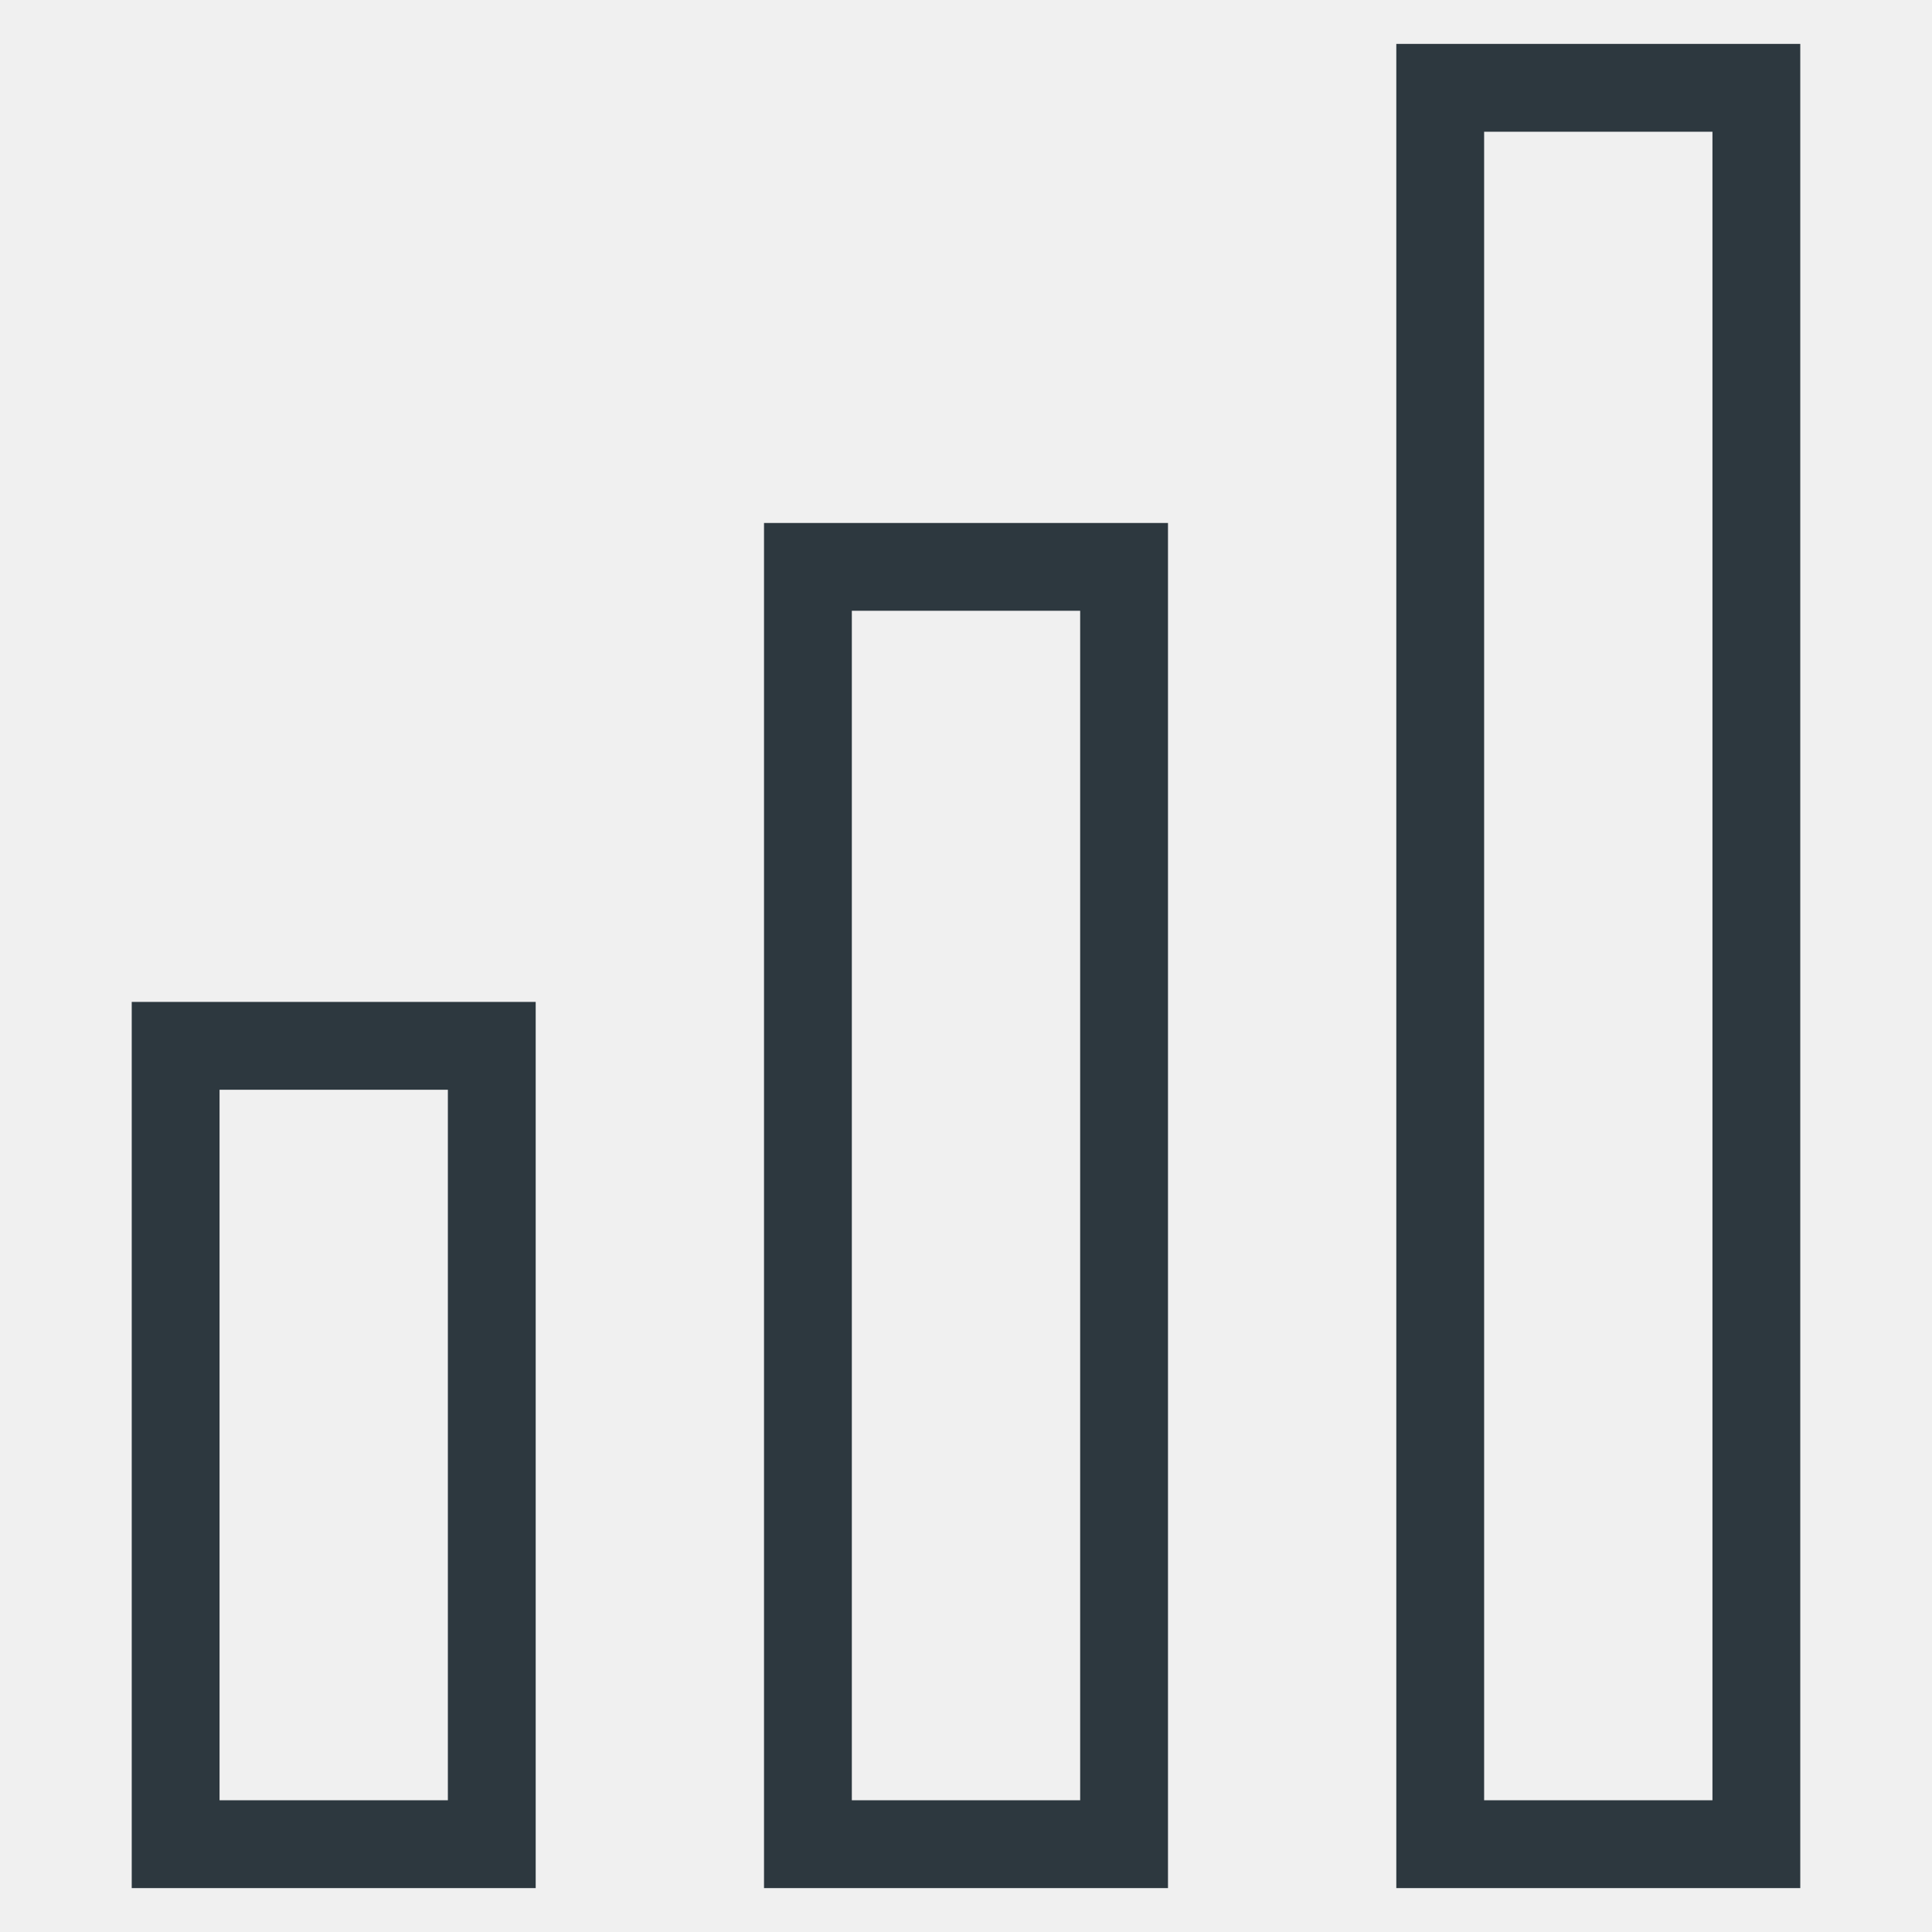
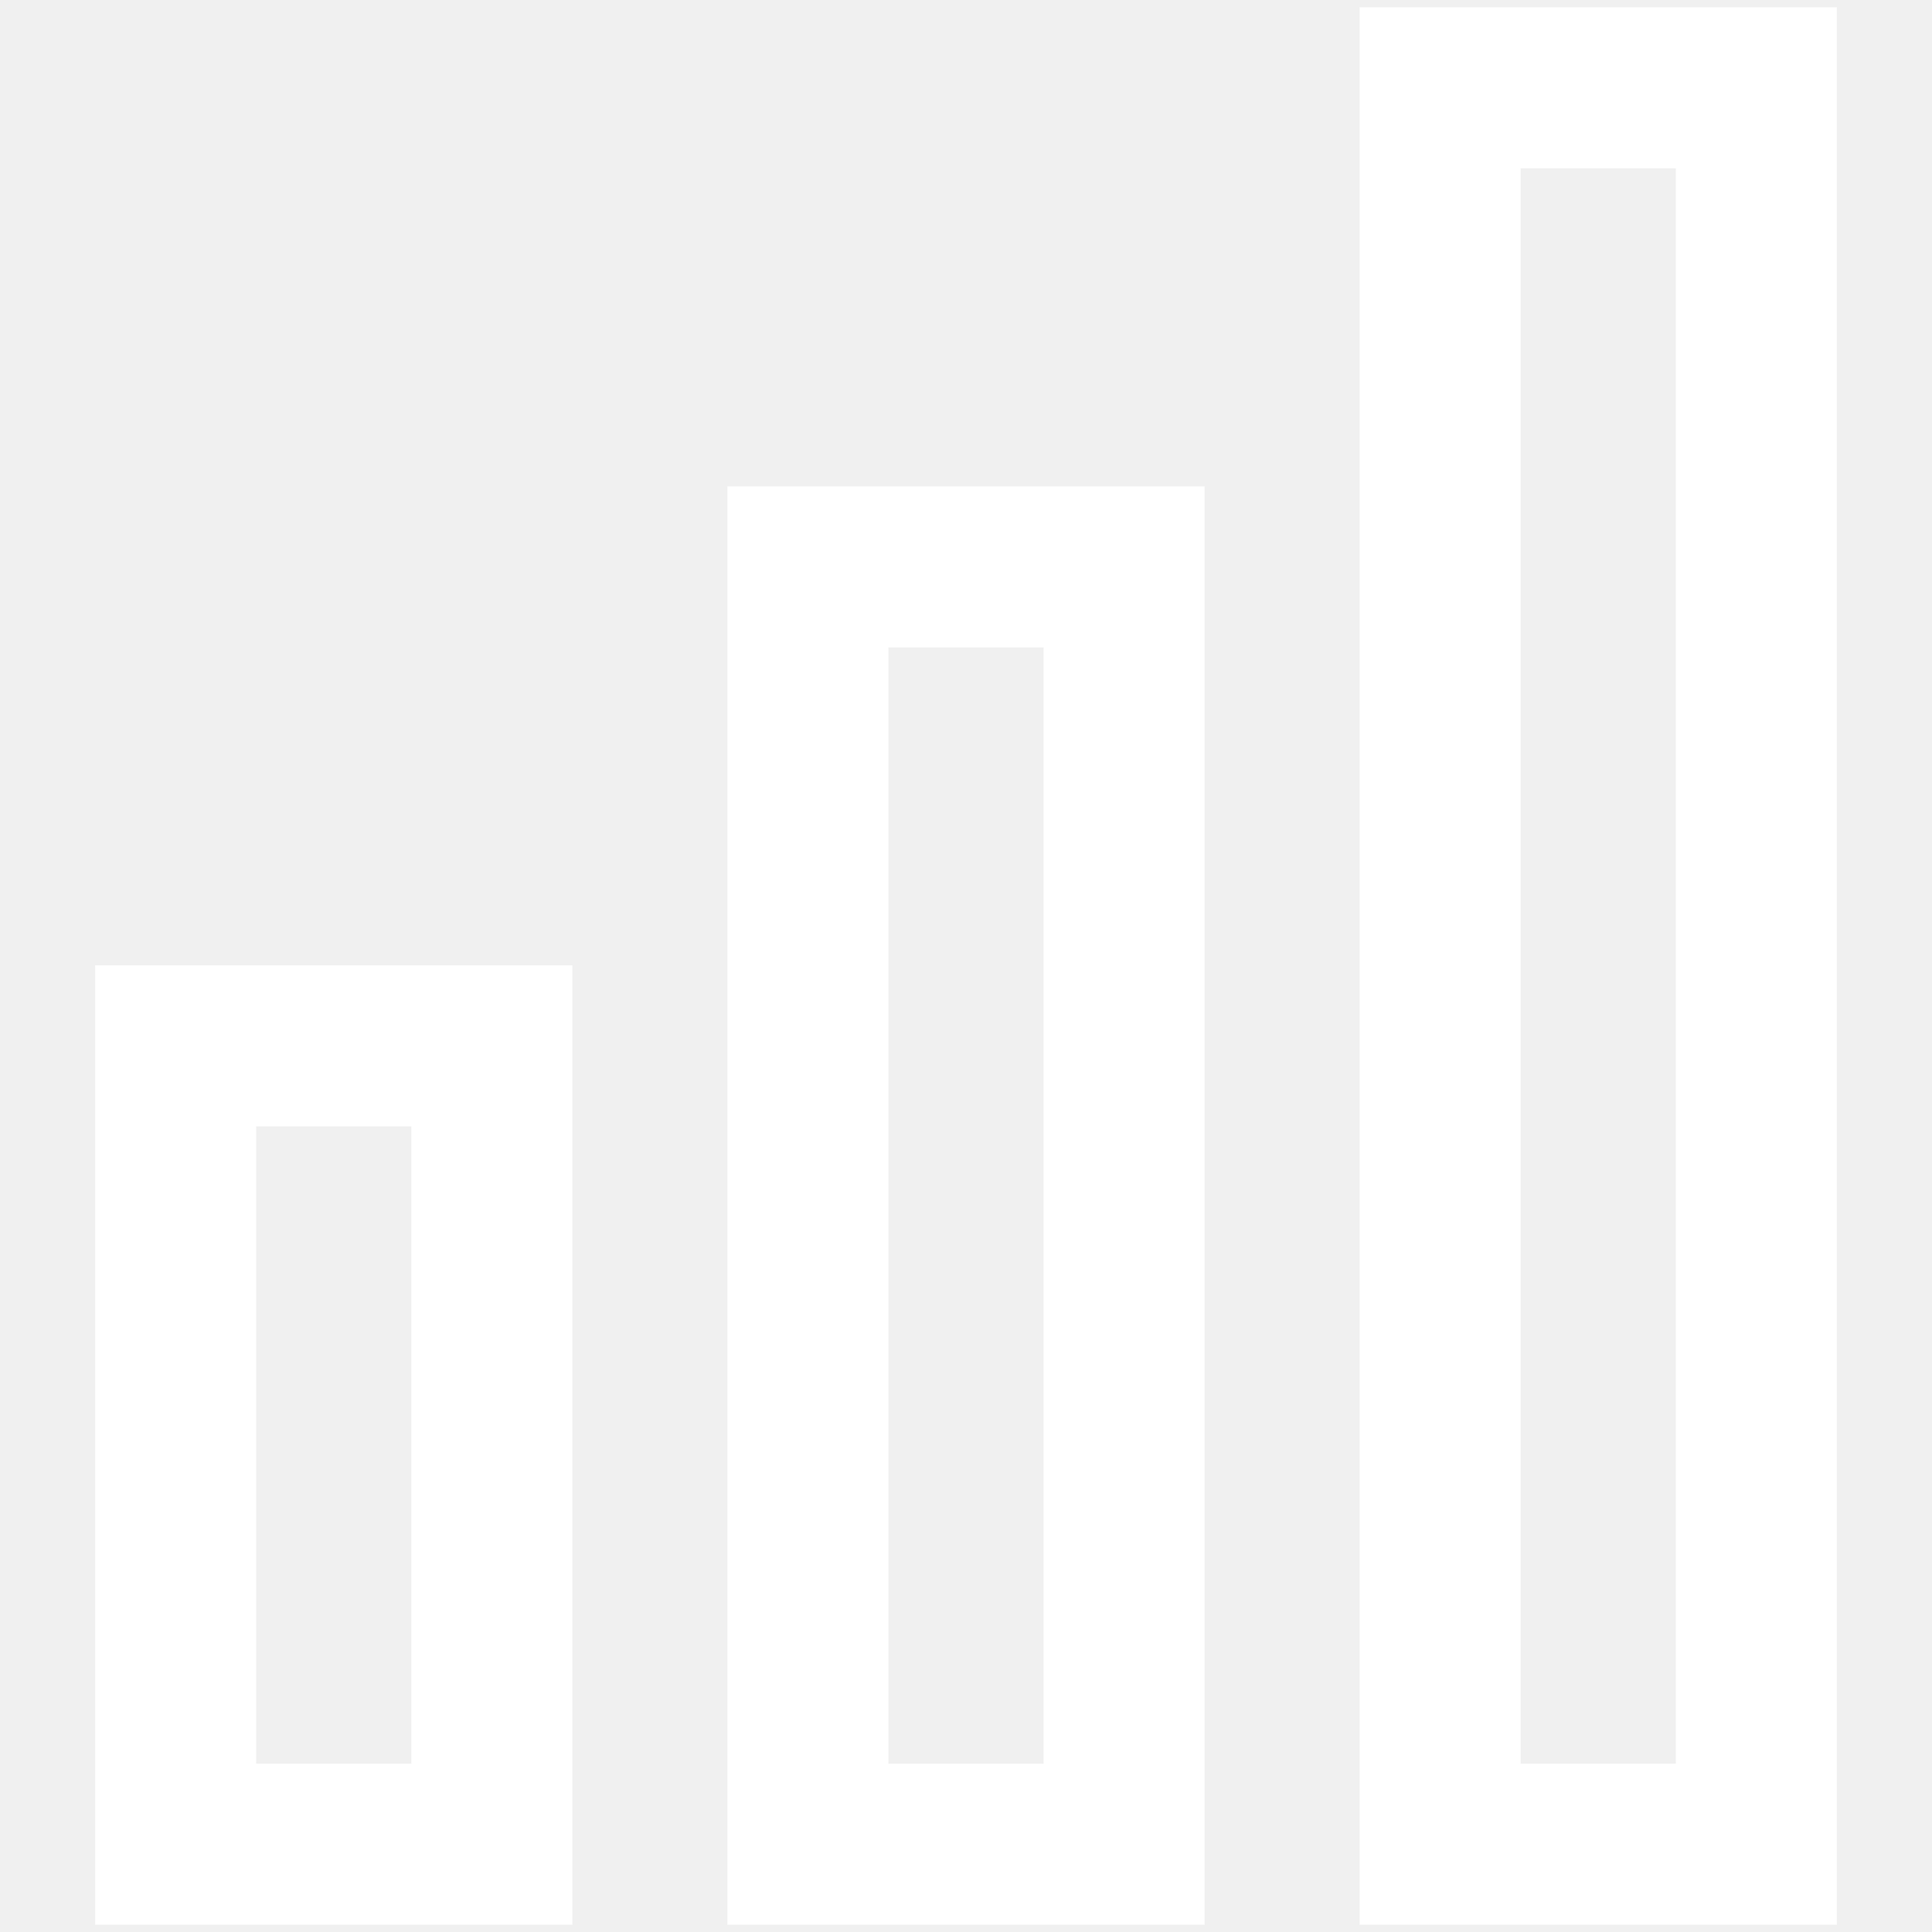
- <svg xmlns="http://www.w3.org/2000/svg" width="22" height="22" viewBox="0 0 22 22" fill="none">
-   <g id="icon/level">
+ <svg xmlns="http://www.w3.org/2000/svg" width="12" height="12" viewBox="0 0 12 12" fill="none">
+   <g id="icon/level" clip-path="url(#clip0_131_4065)">
    <g id="icon/level_2">
-       <path d="M20 21H16.4V1H20V21Z" stroke="#2D383F" stroke-miterlimit="16" stroke-linecap="round" />
-       <path d="M12.8 21V6.455H9.2L9.2 21H12.8Z" stroke="#2D383F" stroke-miterlimit="16" stroke-linecap="round" />
-       <path d="M5.6 21V11.909H2V21H5.6Z" stroke="#2D383F" stroke-miterlimit="16" stroke-linecap="round" />
+       <path d="M10.909 11.455H8.945V0.545H10.909V11.455Z" stroke="white" stroke-miterlimit="16" stroke-linecap="round" />
+       <path d="M6.982 11.455V3.521H5.018L5.018 11.455H6.982Z" stroke="white" stroke-miterlimit="16" stroke-linecap="round" />
+       <path d="M3.055 11.455V6.496H1.091V11.455H3.055Z" stroke="white" stroke-miterlimit="16" stroke-linecap="round" />
    </g>
  </g>
+   <defs>
+     <clipPath id="clip0_131_4065">
+       <rect width="12" height="12" fill="white" />
+     </clipPath>
+   </defs>
</svg>
